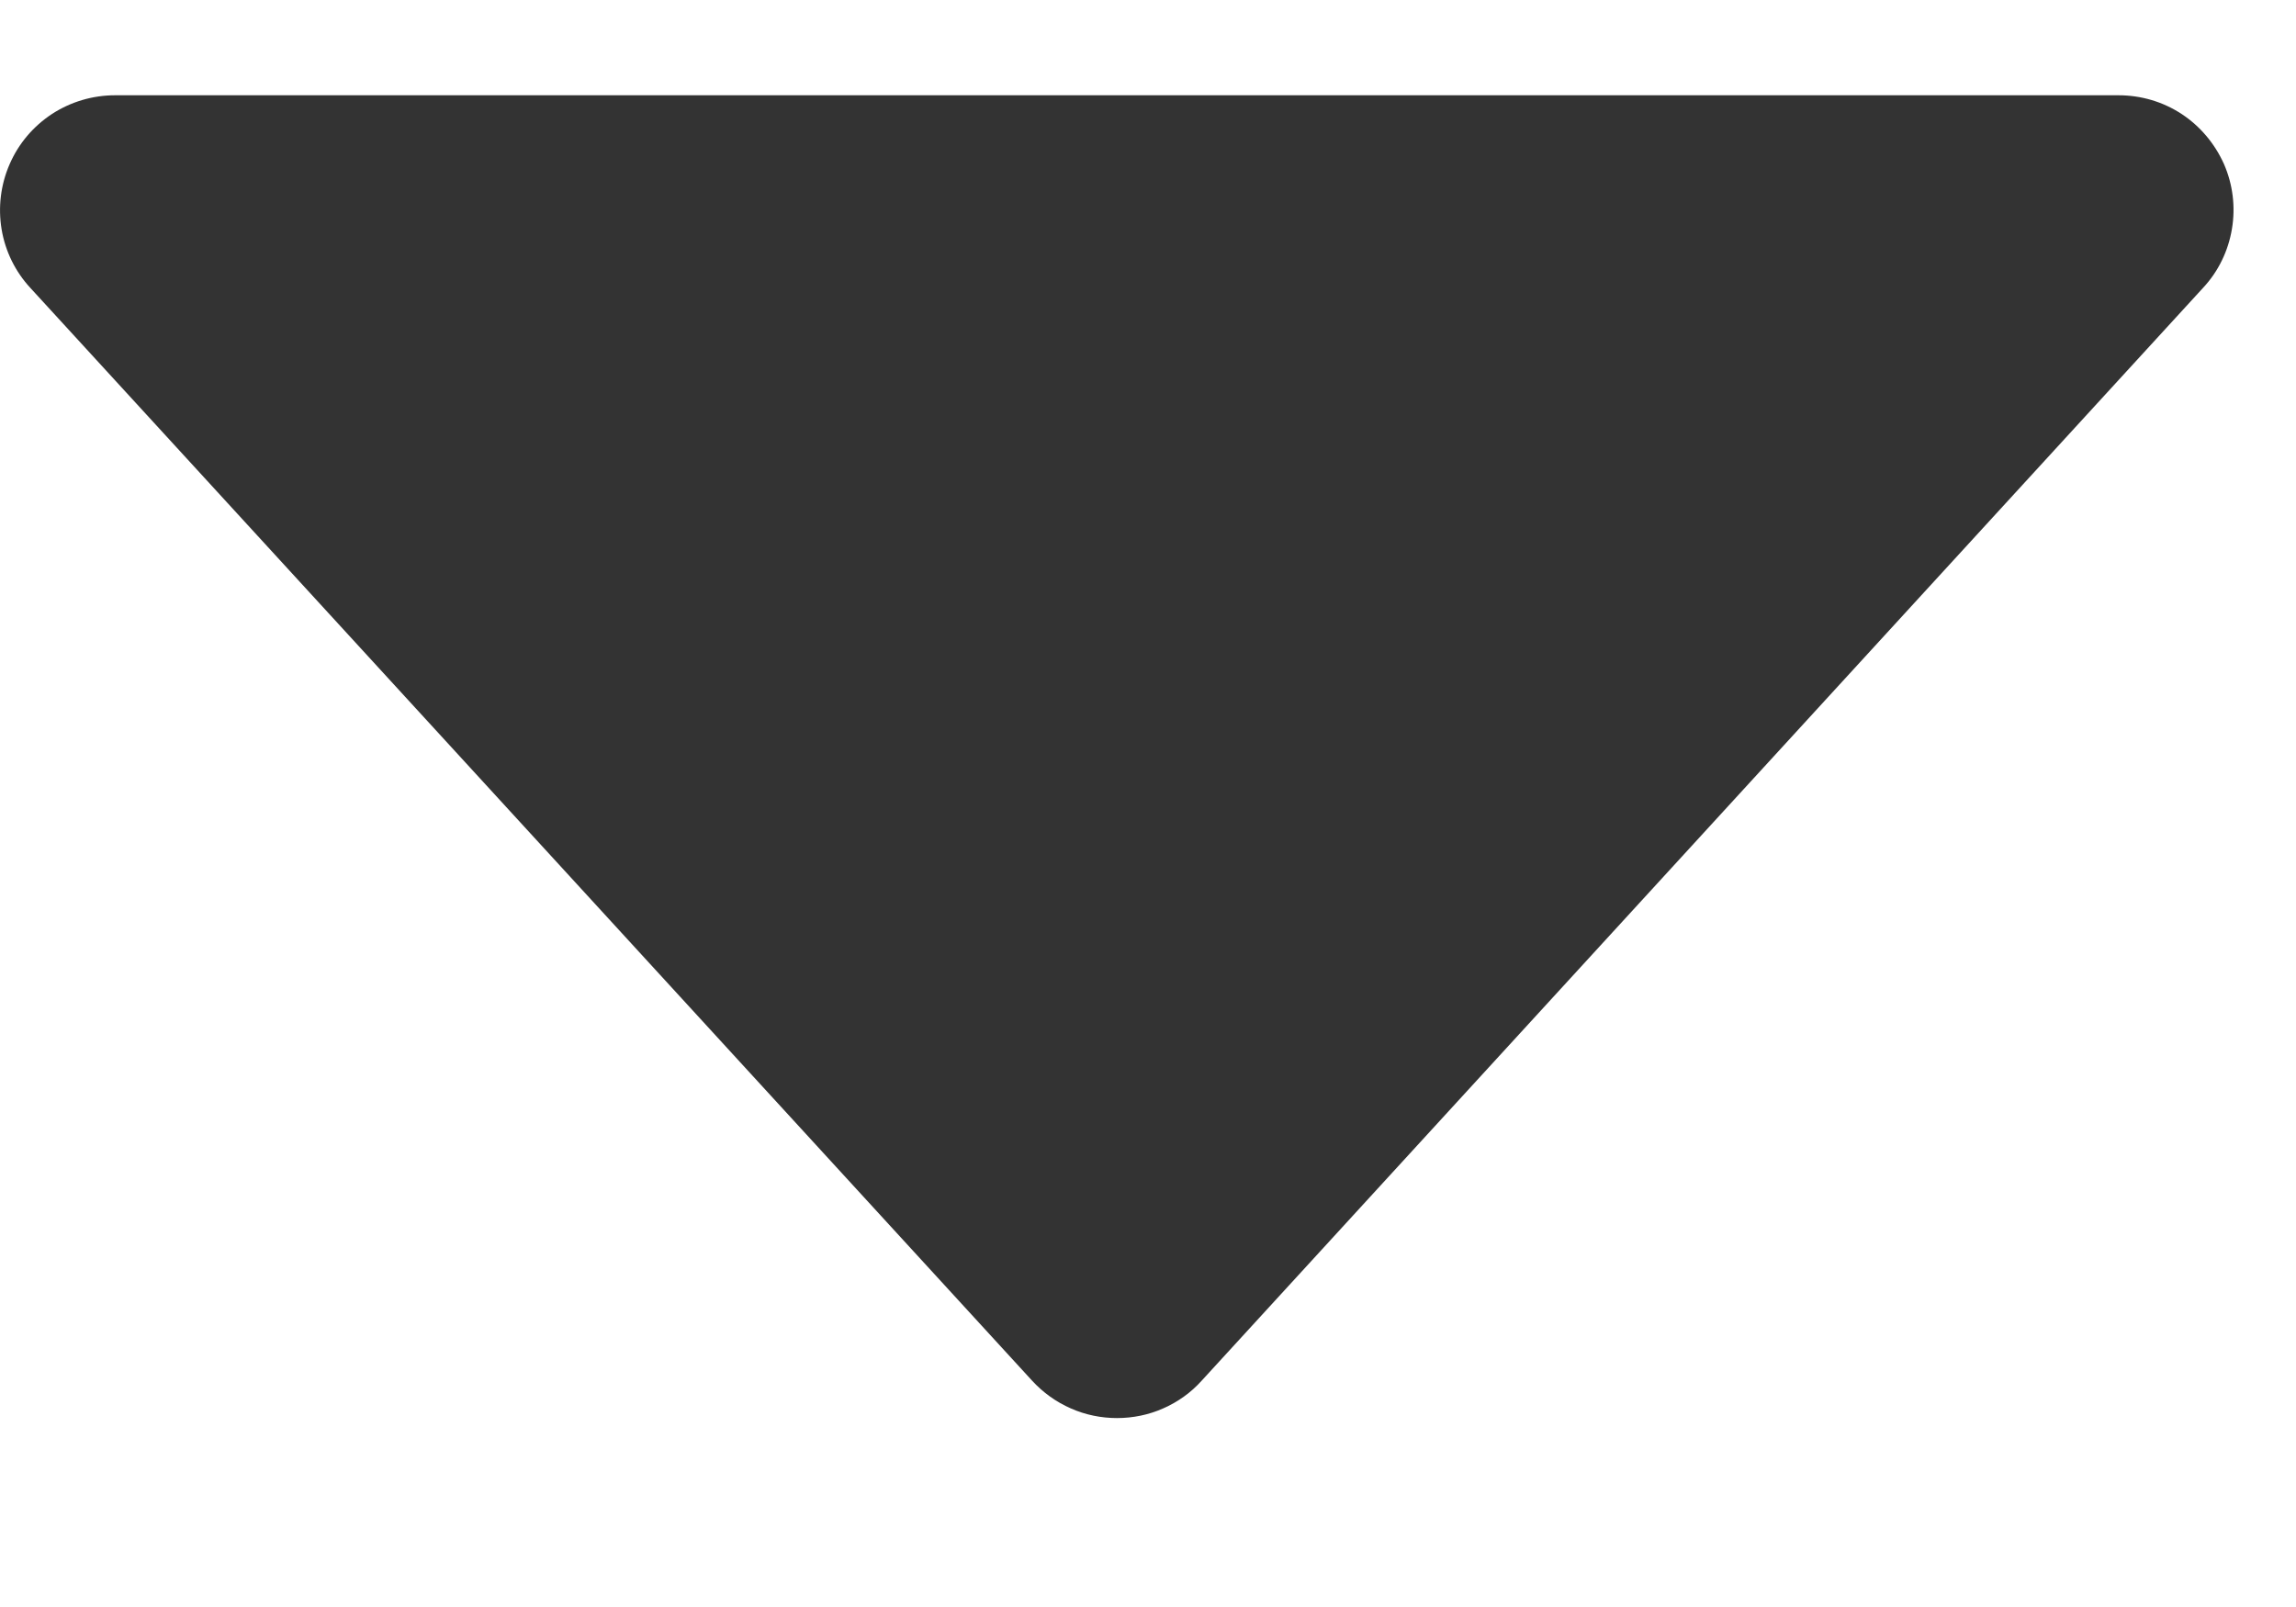
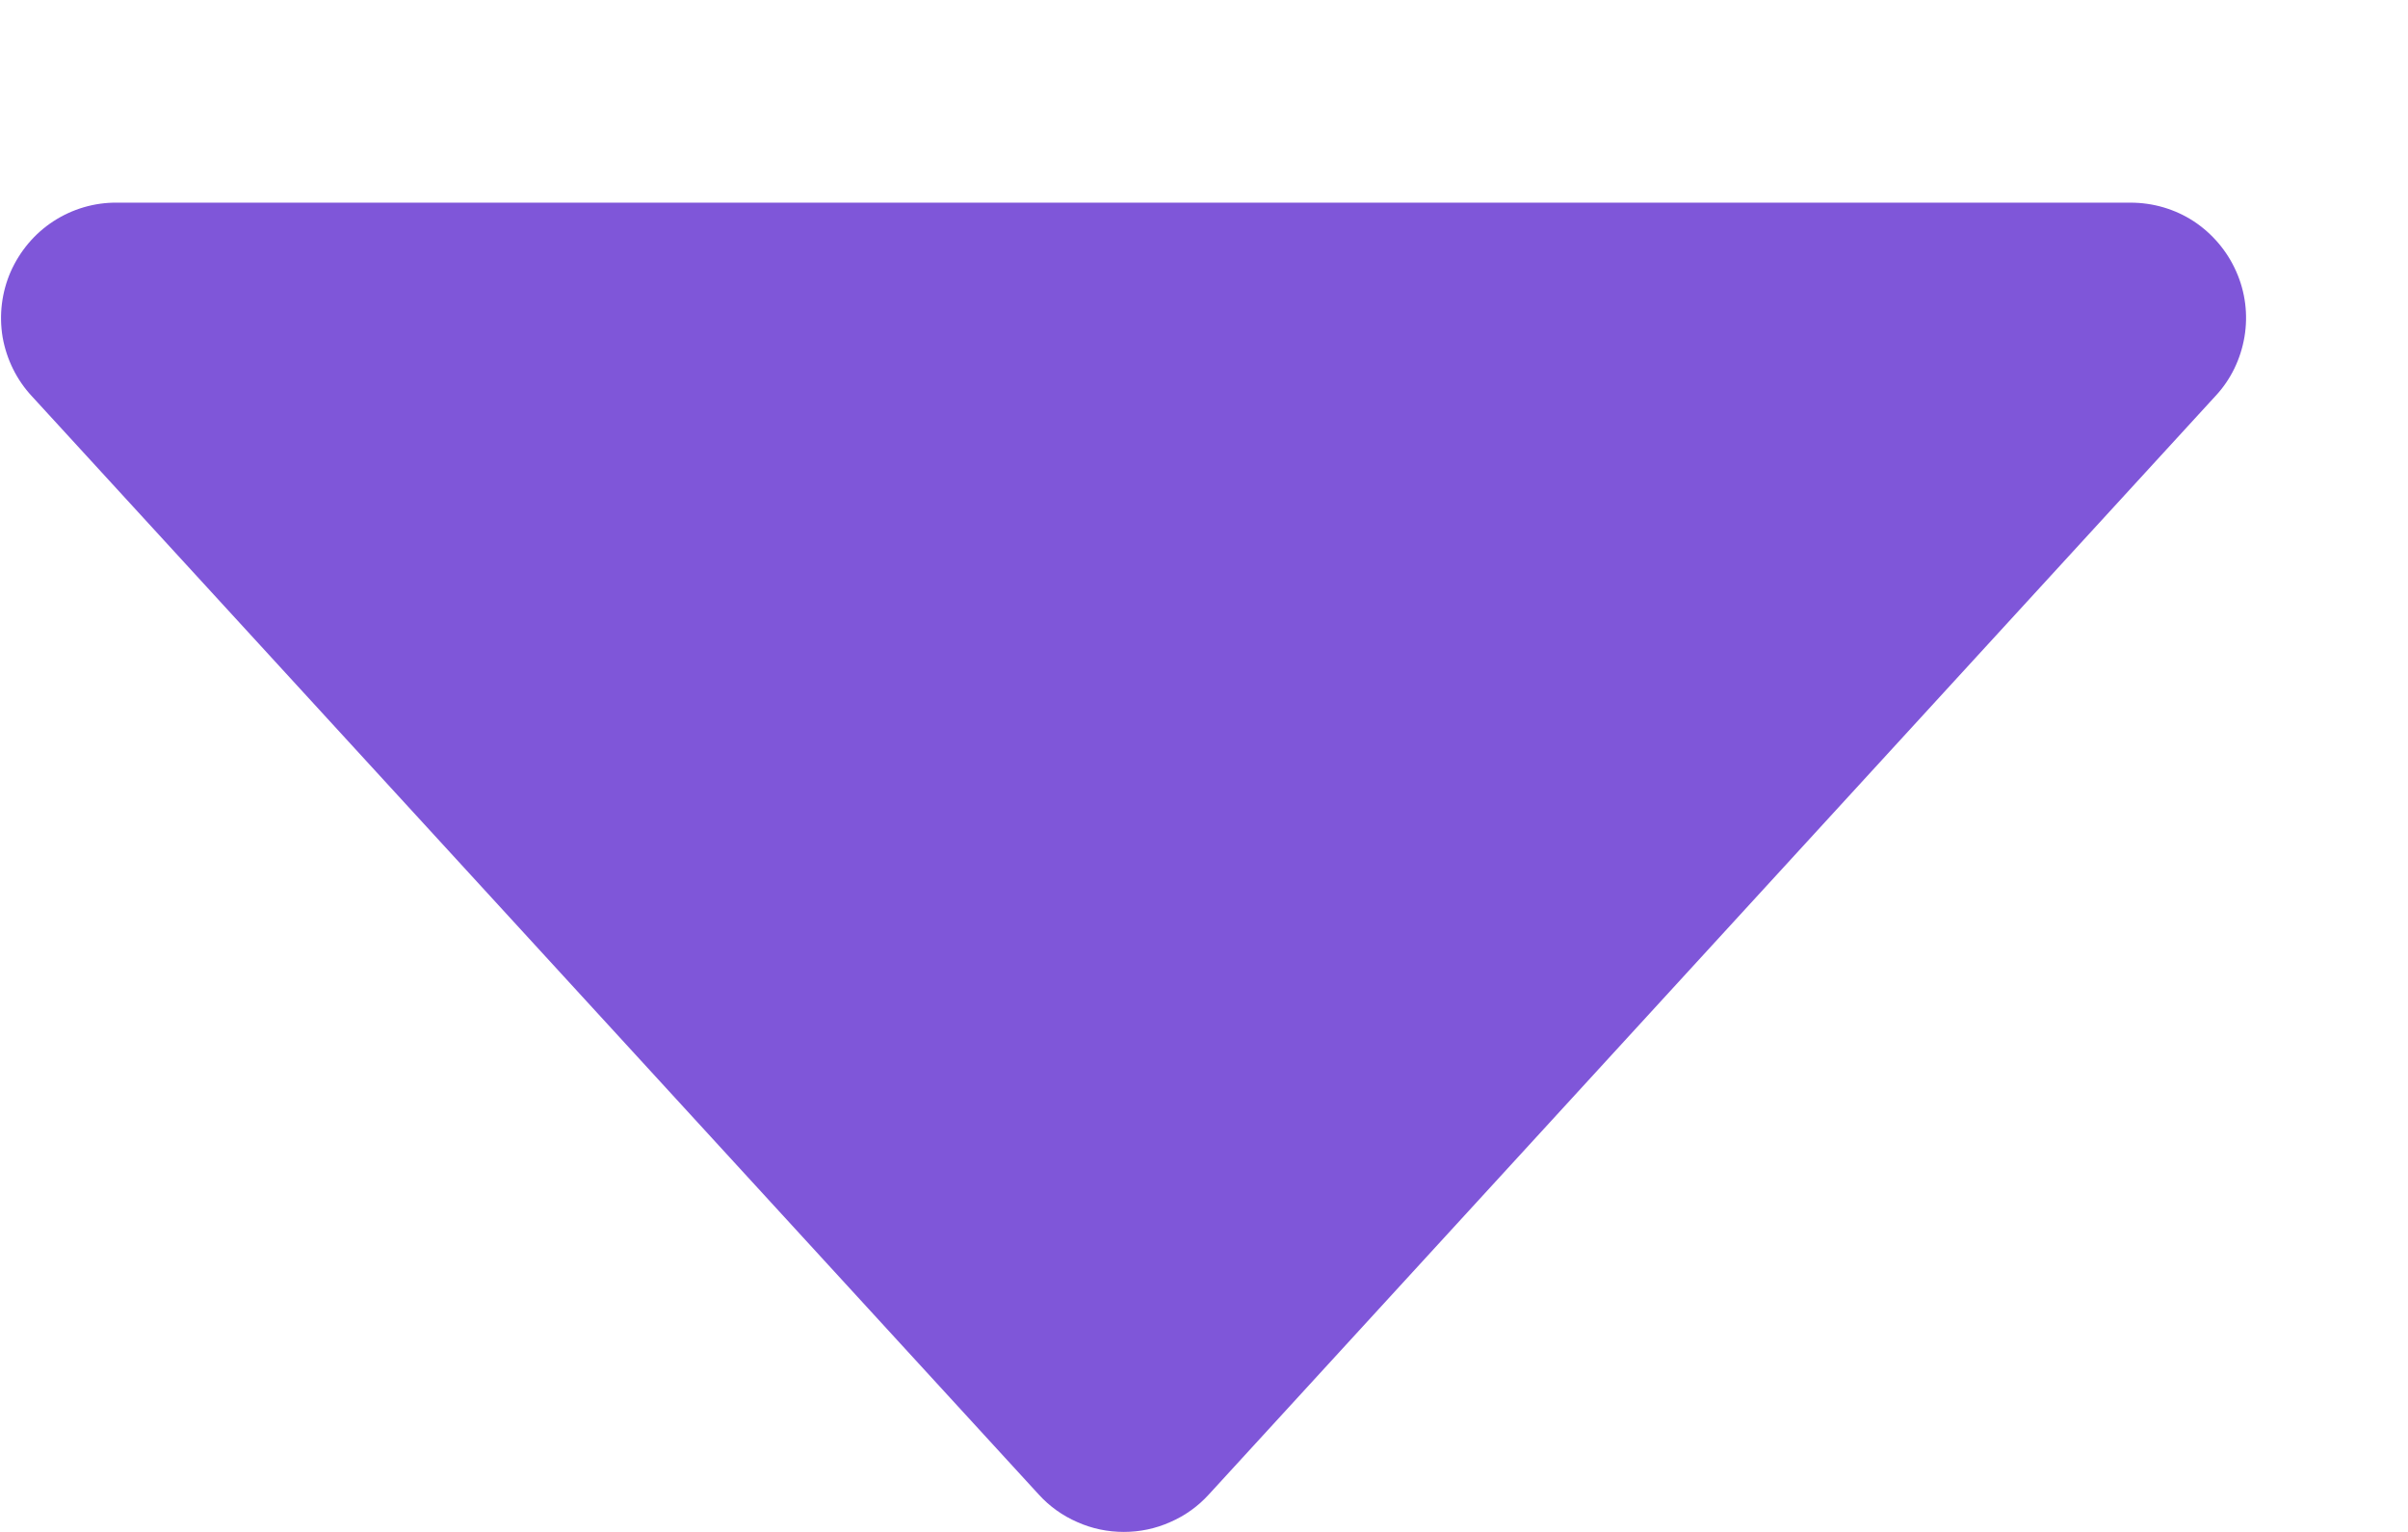
- <svg xmlns="http://www.w3.org/2000/svg" width="10" height="7" viewBox="0 0 10 7" fill="none">
-   <path d="M5.233 6.015C5.187 6.066 5.13 6.107 5.066 6.135C5.003 6.163 4.934 6.177 4.865 6.177C4.796 6.177 4.727 6.163 4.664 6.135C4.6 6.107 4.543 6.066 4.496 6.015L0.133 1.255C0.067 1.184 0.023 1.095 0.007 0.999C-0.009 0.903 0.003 0.804 0.042 0.715C0.081 0.625 0.145 0.55 0.227 0.496C0.309 0.443 0.404 0.415 0.501 0.415L9.227 0.415C9.325 0.415 9.42 0.443 9.501 0.496C9.582 0.549 9.646 0.625 9.686 0.714C9.725 0.803 9.737 0.901 9.721 0.997C9.705 1.093 9.662 1.182 9.596 1.253L5.233 6.015Z" fill="#333333" />
+ <svg xmlns="http://www.w3.org/2000/svg" width="11" height="7" viewBox="0 0 11 7" fill="none">
+   <path d="M5.522 6.829C5.473 6.883 5.413 6.926 5.346 6.955C5.279 6.985 5.207 7 5.134 7C5.06 7 4.988 6.985 4.921 6.955C4.854 6.926 4.794 6.883 4.745 6.829L0.146 1.811C0.076 1.736 0.03 1.642 0.012 1.541C-0.005 1.439 0.008 1.335 0.049 1.241C0.091 1.147 0.158 1.067 0.244 1.011C0.33 0.955 0.431 0.925 0.534 0.926L9.732 0.926C9.835 0.926 9.935 0.955 10.021 1.011C10.106 1.067 10.174 1.147 10.215 1.24C10.257 1.334 10.27 1.438 10.253 1.539C10.236 1.64 10.191 1.734 10.121 1.809L5.522 6.829Z" fill="#7F56D9" />
</svg>
